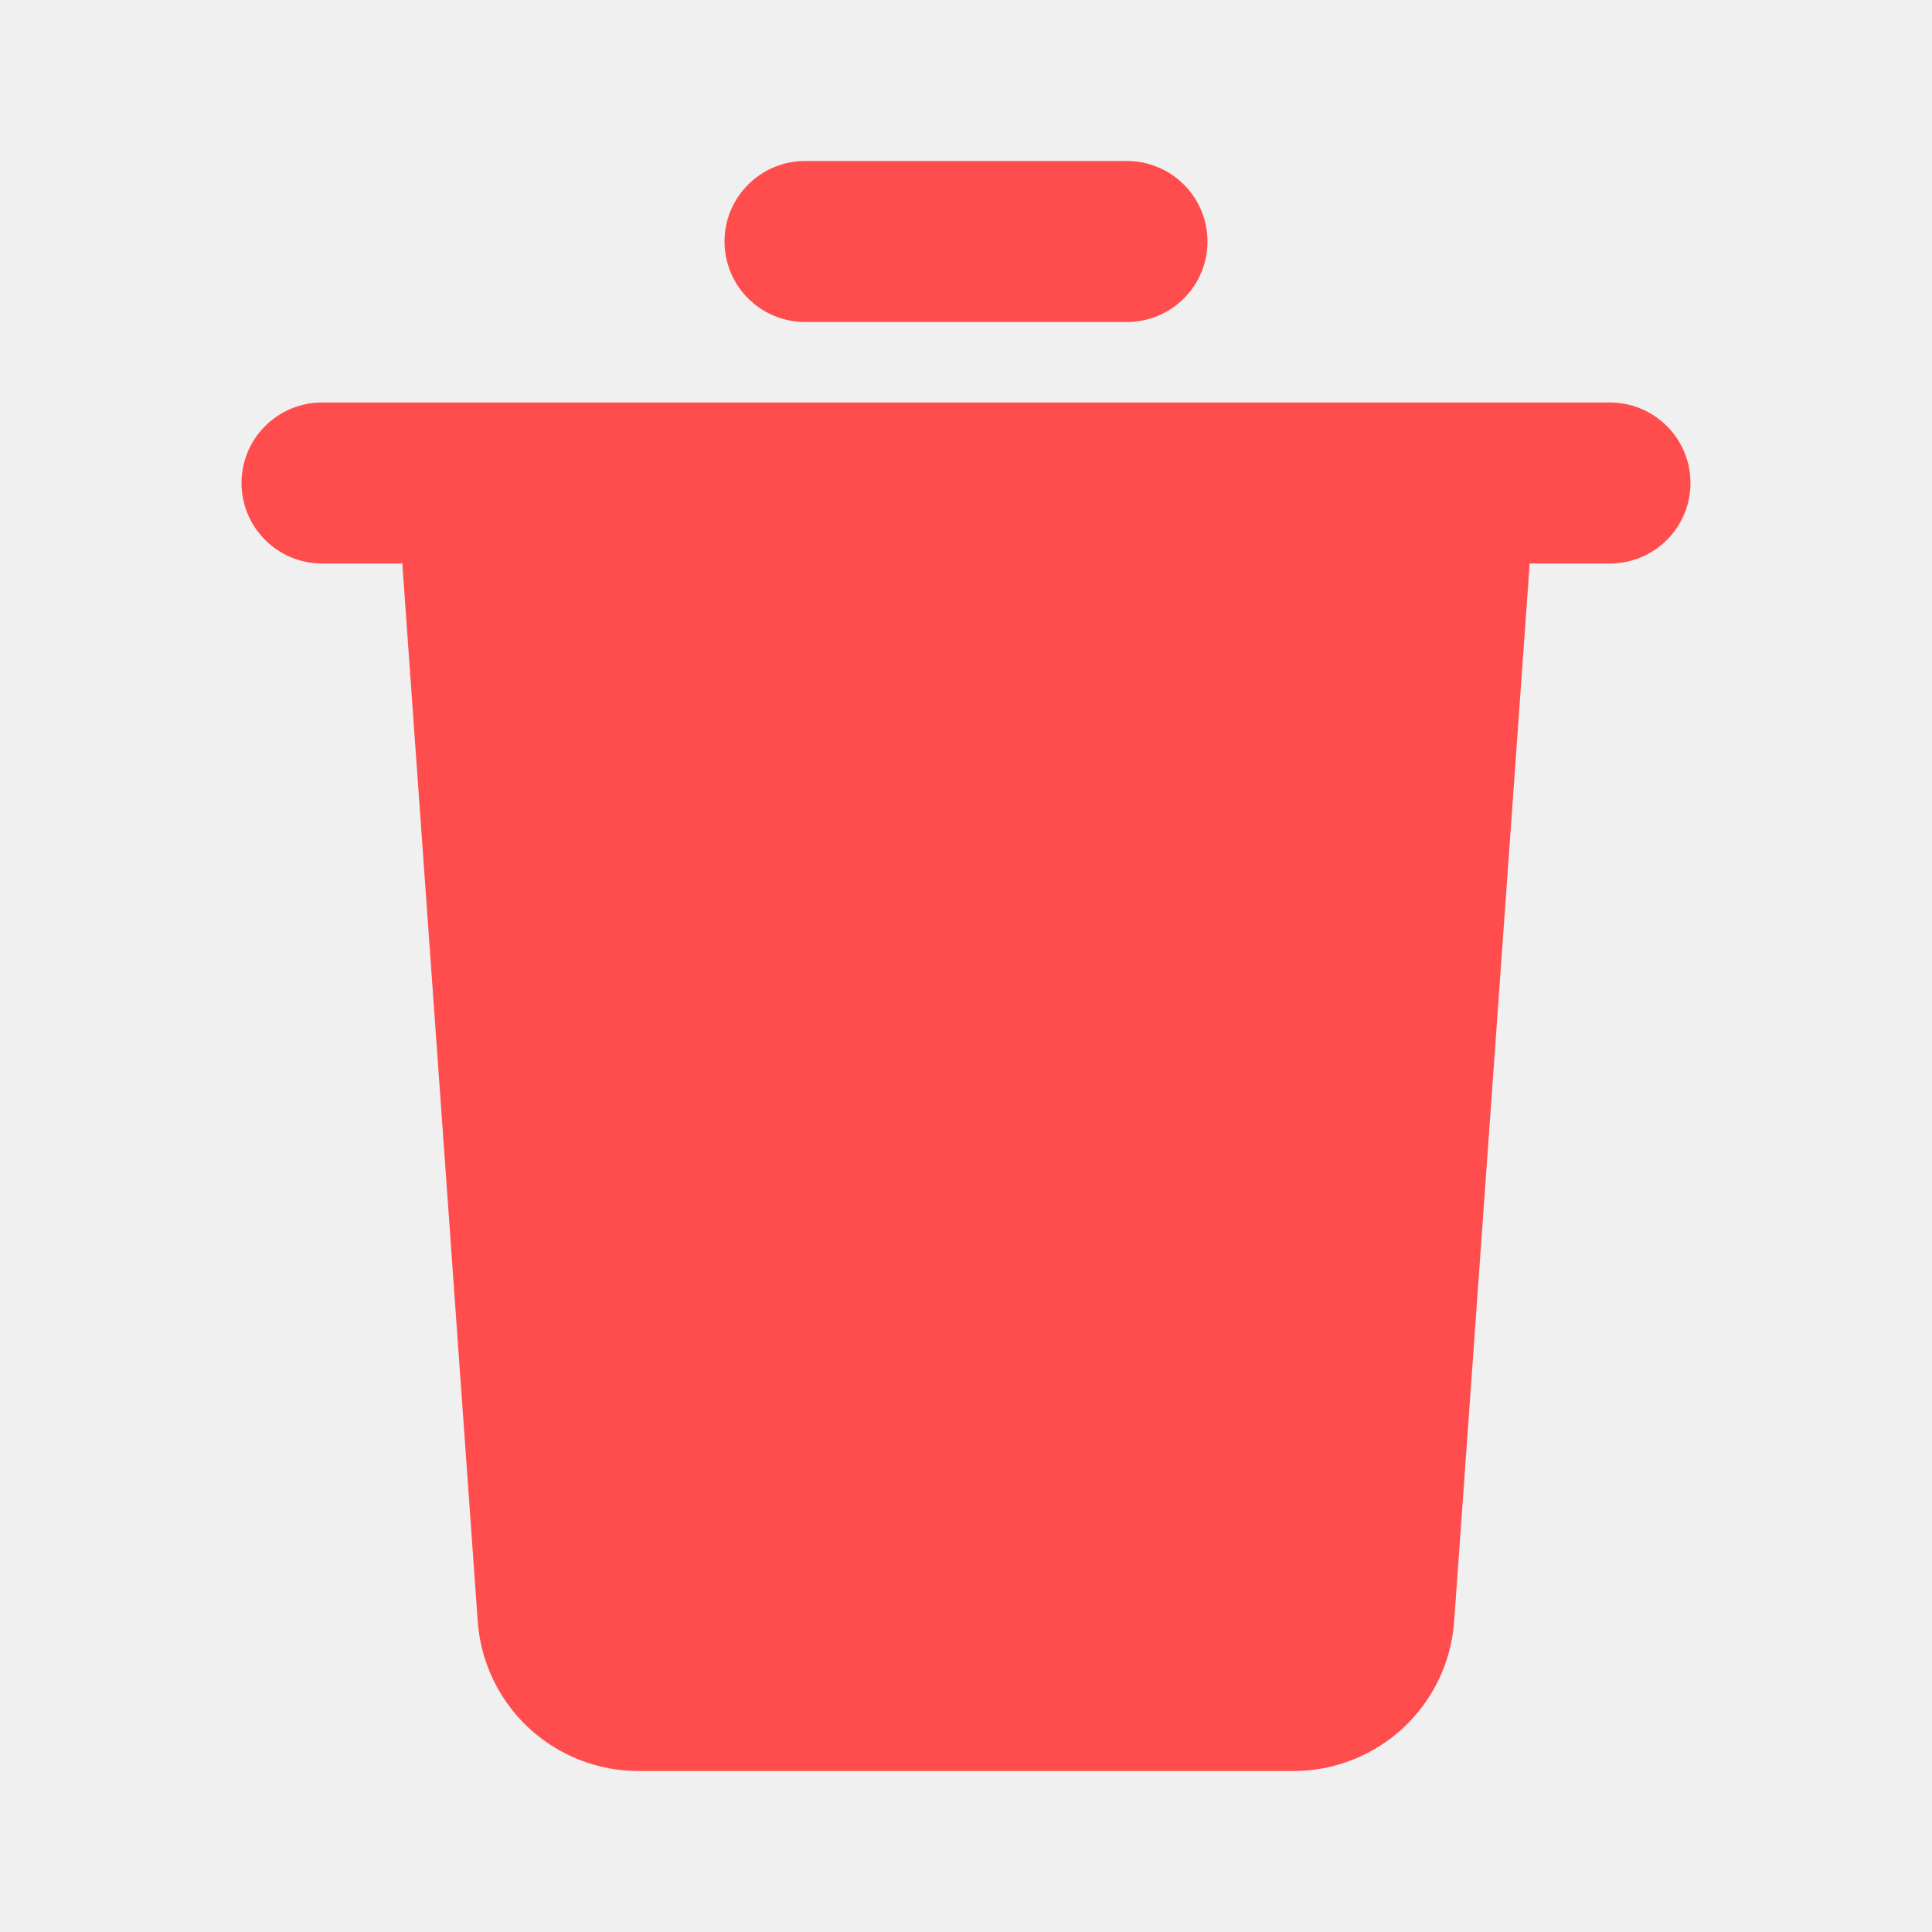
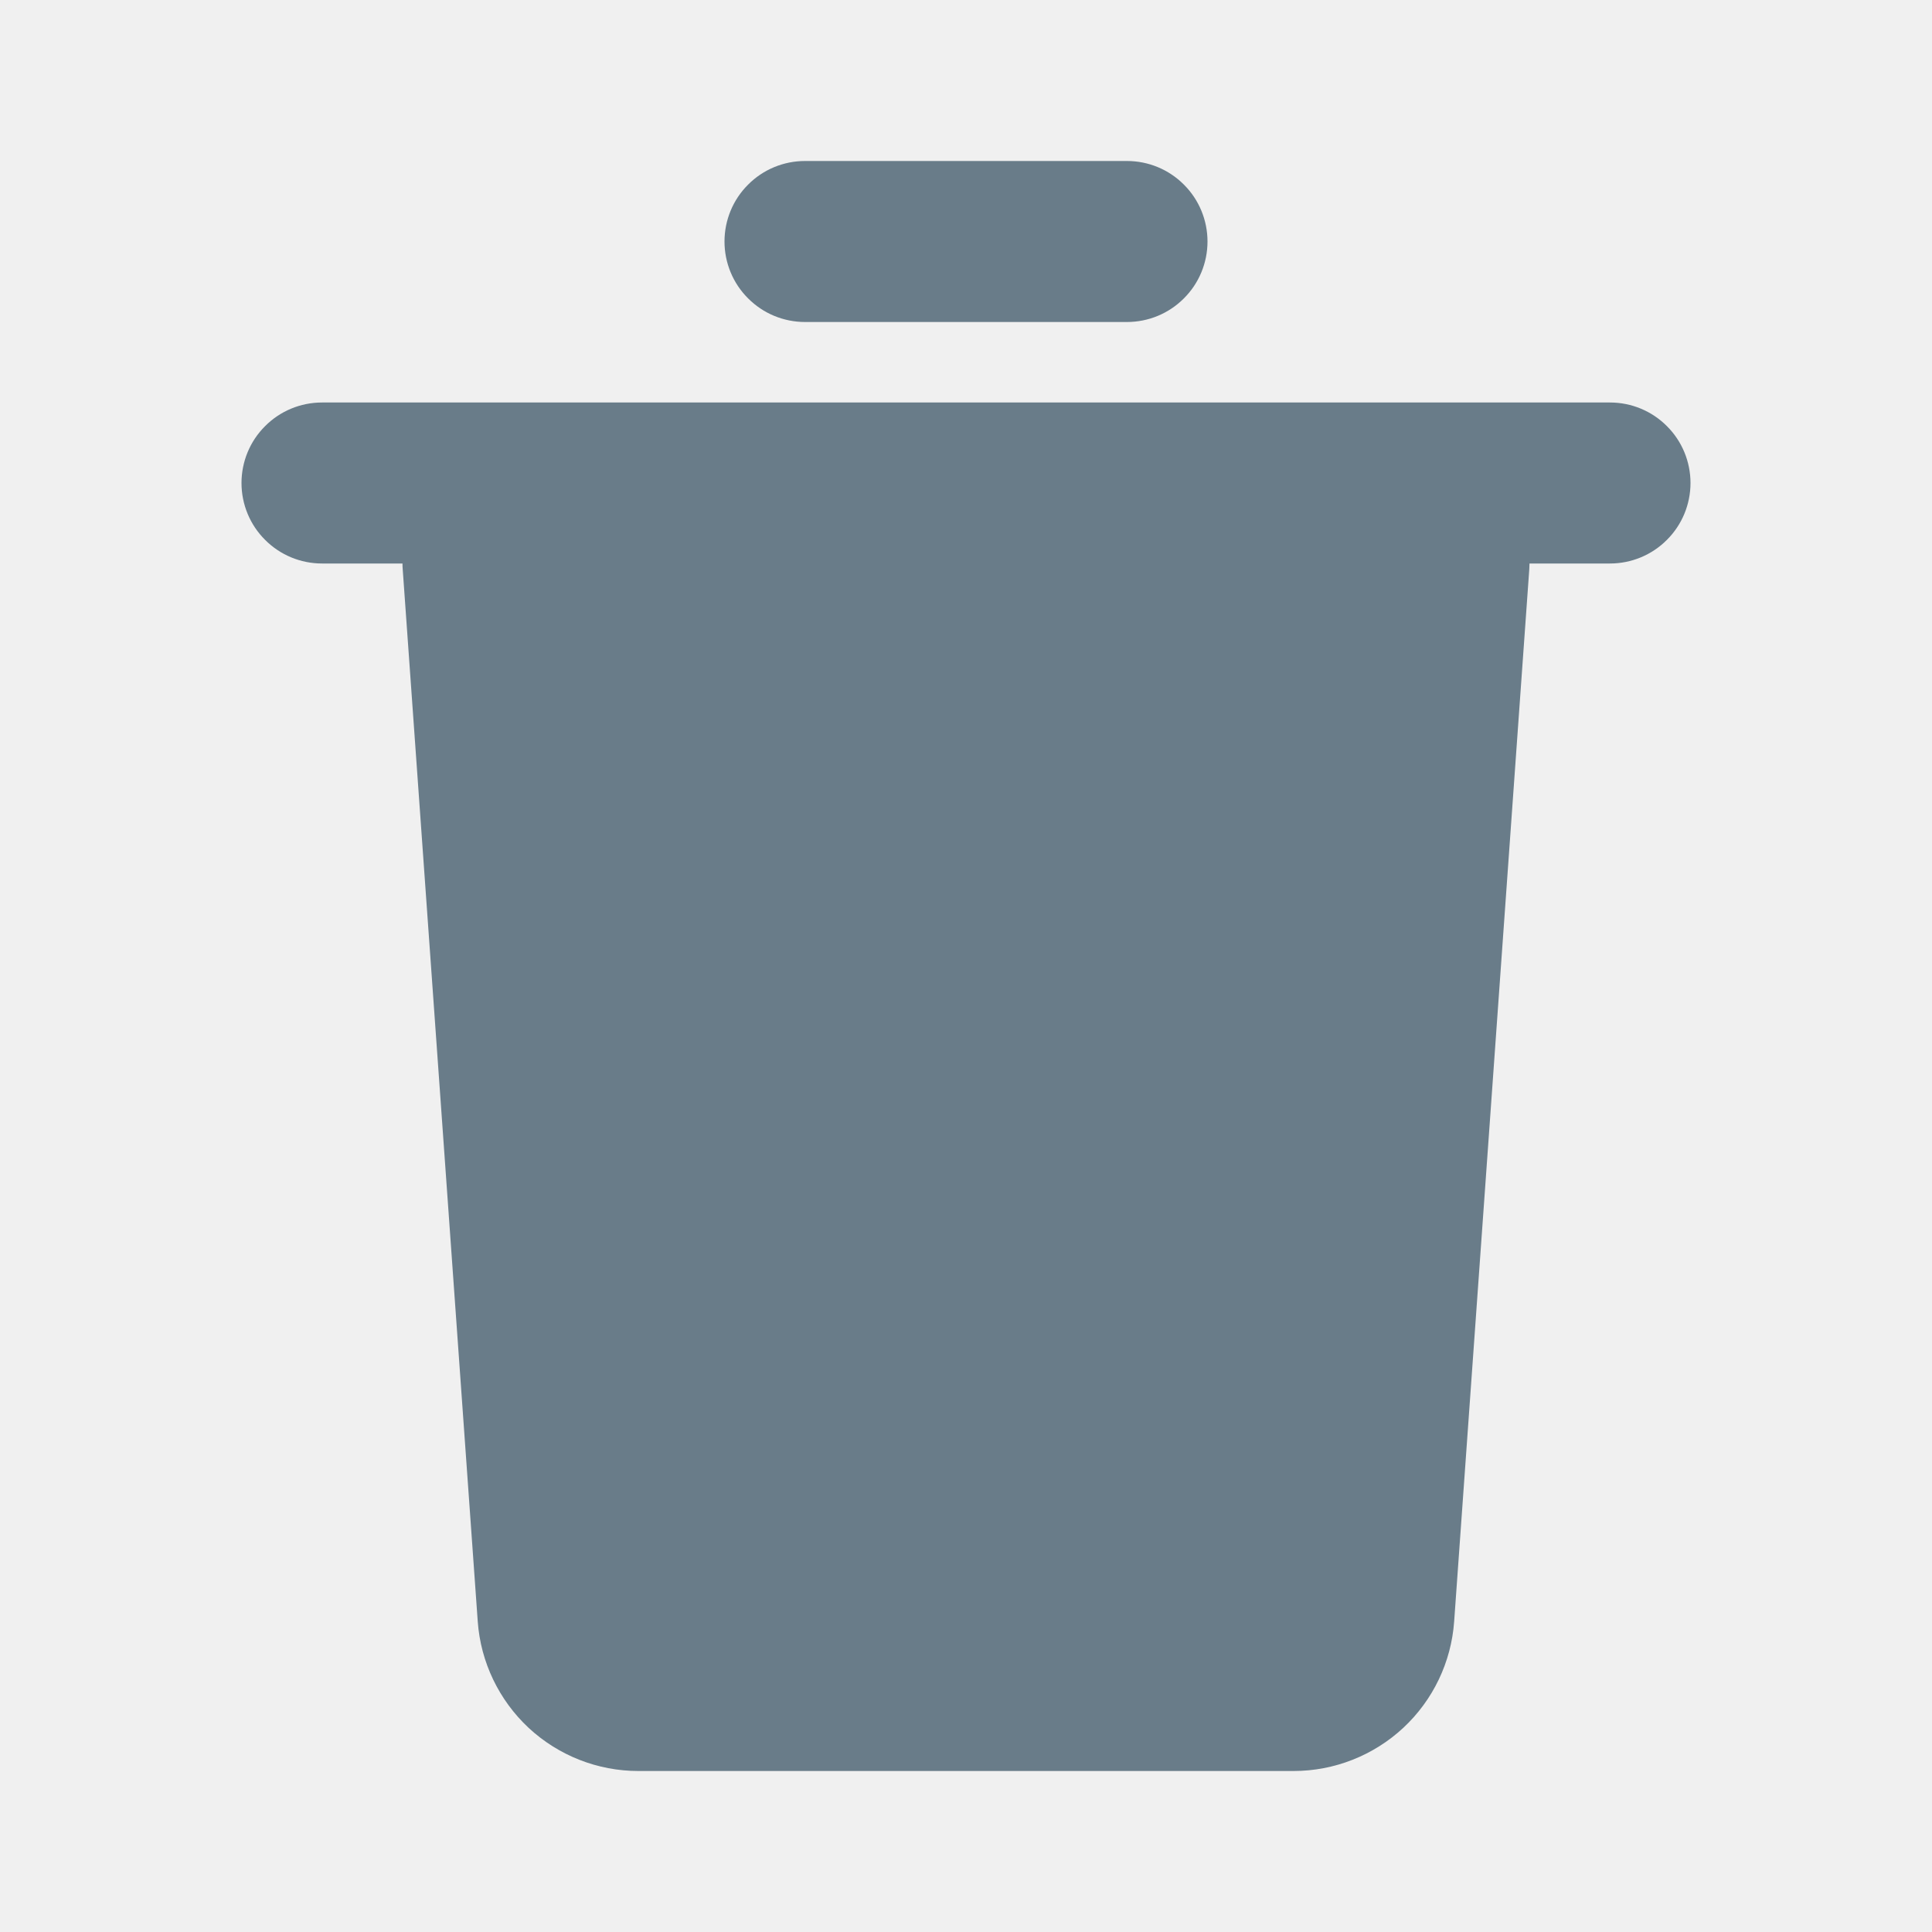
<svg xmlns="http://www.w3.org/2000/svg" width="18" height="18" viewBox="0 0 18 18" fill="none">
  <g clip-path="url(#clip0_1013_92603)">
-     <path d="M15 3.75C15.199 3.75 15.39 3.829 15.53 3.97C15.671 4.11 15.75 4.301 15.75 4.5C15.75 4.699 15.671 4.89 15.53 5.03C15.39 5.171 15.199 5.25 15 5.25H14.25L14.248 5.303L13.548 15.107C13.521 15.485 13.352 15.839 13.074 16.098C12.796 16.356 12.431 16.5 12.052 16.5H5.947C5.568 16.5 5.203 16.356 4.925 16.098C4.648 15.839 4.478 15.485 4.451 15.107L3.752 5.304C3.75 5.286 3.75 5.268 3.75 5.25H3C2.801 5.25 2.61 5.171 2.47 5.03C2.329 4.89 2.25 4.699 2.25 4.5C2.25 4.301 2.329 4.11 2.47 3.97C2.61 3.829 2.801 3.75 3 3.75H15ZM10.5 1.5C10.699 1.5 10.89 1.579 11.03 1.72C11.171 1.86 11.25 2.051 11.25 2.25C11.25 2.449 11.171 2.64 11.03 2.78C10.89 2.921 10.699 3 10.5 3H7.5C7.301 3 7.11 2.921 6.97 2.78C6.829 2.64 6.75 2.449 6.75 2.25C6.75 2.051 6.829 1.86 6.97 1.72C7.11 1.579 7.301 1.5 7.5 1.5H10.5Z" fill="#FF4D4D" />
+     <path d="M15 3.75C15.199 3.75 15.39 3.829 15.53 3.97C15.671 4.11 15.75 4.301 15.75 4.5C15.75 4.699 15.671 4.89 15.53 5.03C15.39 5.171 15.199 5.25 15 5.25H14.25L14.248 5.303L13.548 15.107C13.521 15.485 13.352 15.839 13.074 16.098C12.796 16.356 12.431 16.5 12.052 16.5H5.947C5.568 16.5 5.203 16.356 4.925 16.098C4.648 15.839 4.478 15.485 4.451 15.107L3.752 5.304C3.75 5.286 3.75 5.268 3.75 5.25H3C2.801 5.25 2.61 5.171 2.47 5.03C2.329 4.89 2.25 4.699 2.25 4.5C2.25 4.301 2.329 4.11 2.47 3.97C2.61 3.829 2.801 3.75 3 3.75H15ZM10.5 1.5C10.699 1.5 10.89 1.579 11.03 1.72C11.171 1.86 11.25 2.051 11.25 2.25C11.25 2.449 11.171 2.64 11.03 2.78C10.89 2.921 10.699 3 10.5 3H7.5C7.301 3 7.11 2.921 6.97 2.78C6.829 2.64 6.75 2.449 6.75 2.25C6.75 2.051 6.829 1.86 6.97 1.72C7.11 1.579 7.301 1.5 7.5 1.5H10.5Z" fill="#697C89" />
  </g>
  <defs>
    <clipPath id="clip0_1013_92603">
      <rect width="18" height="18" fill="white" />
    </clipPath>
  </defs>
</svg>
